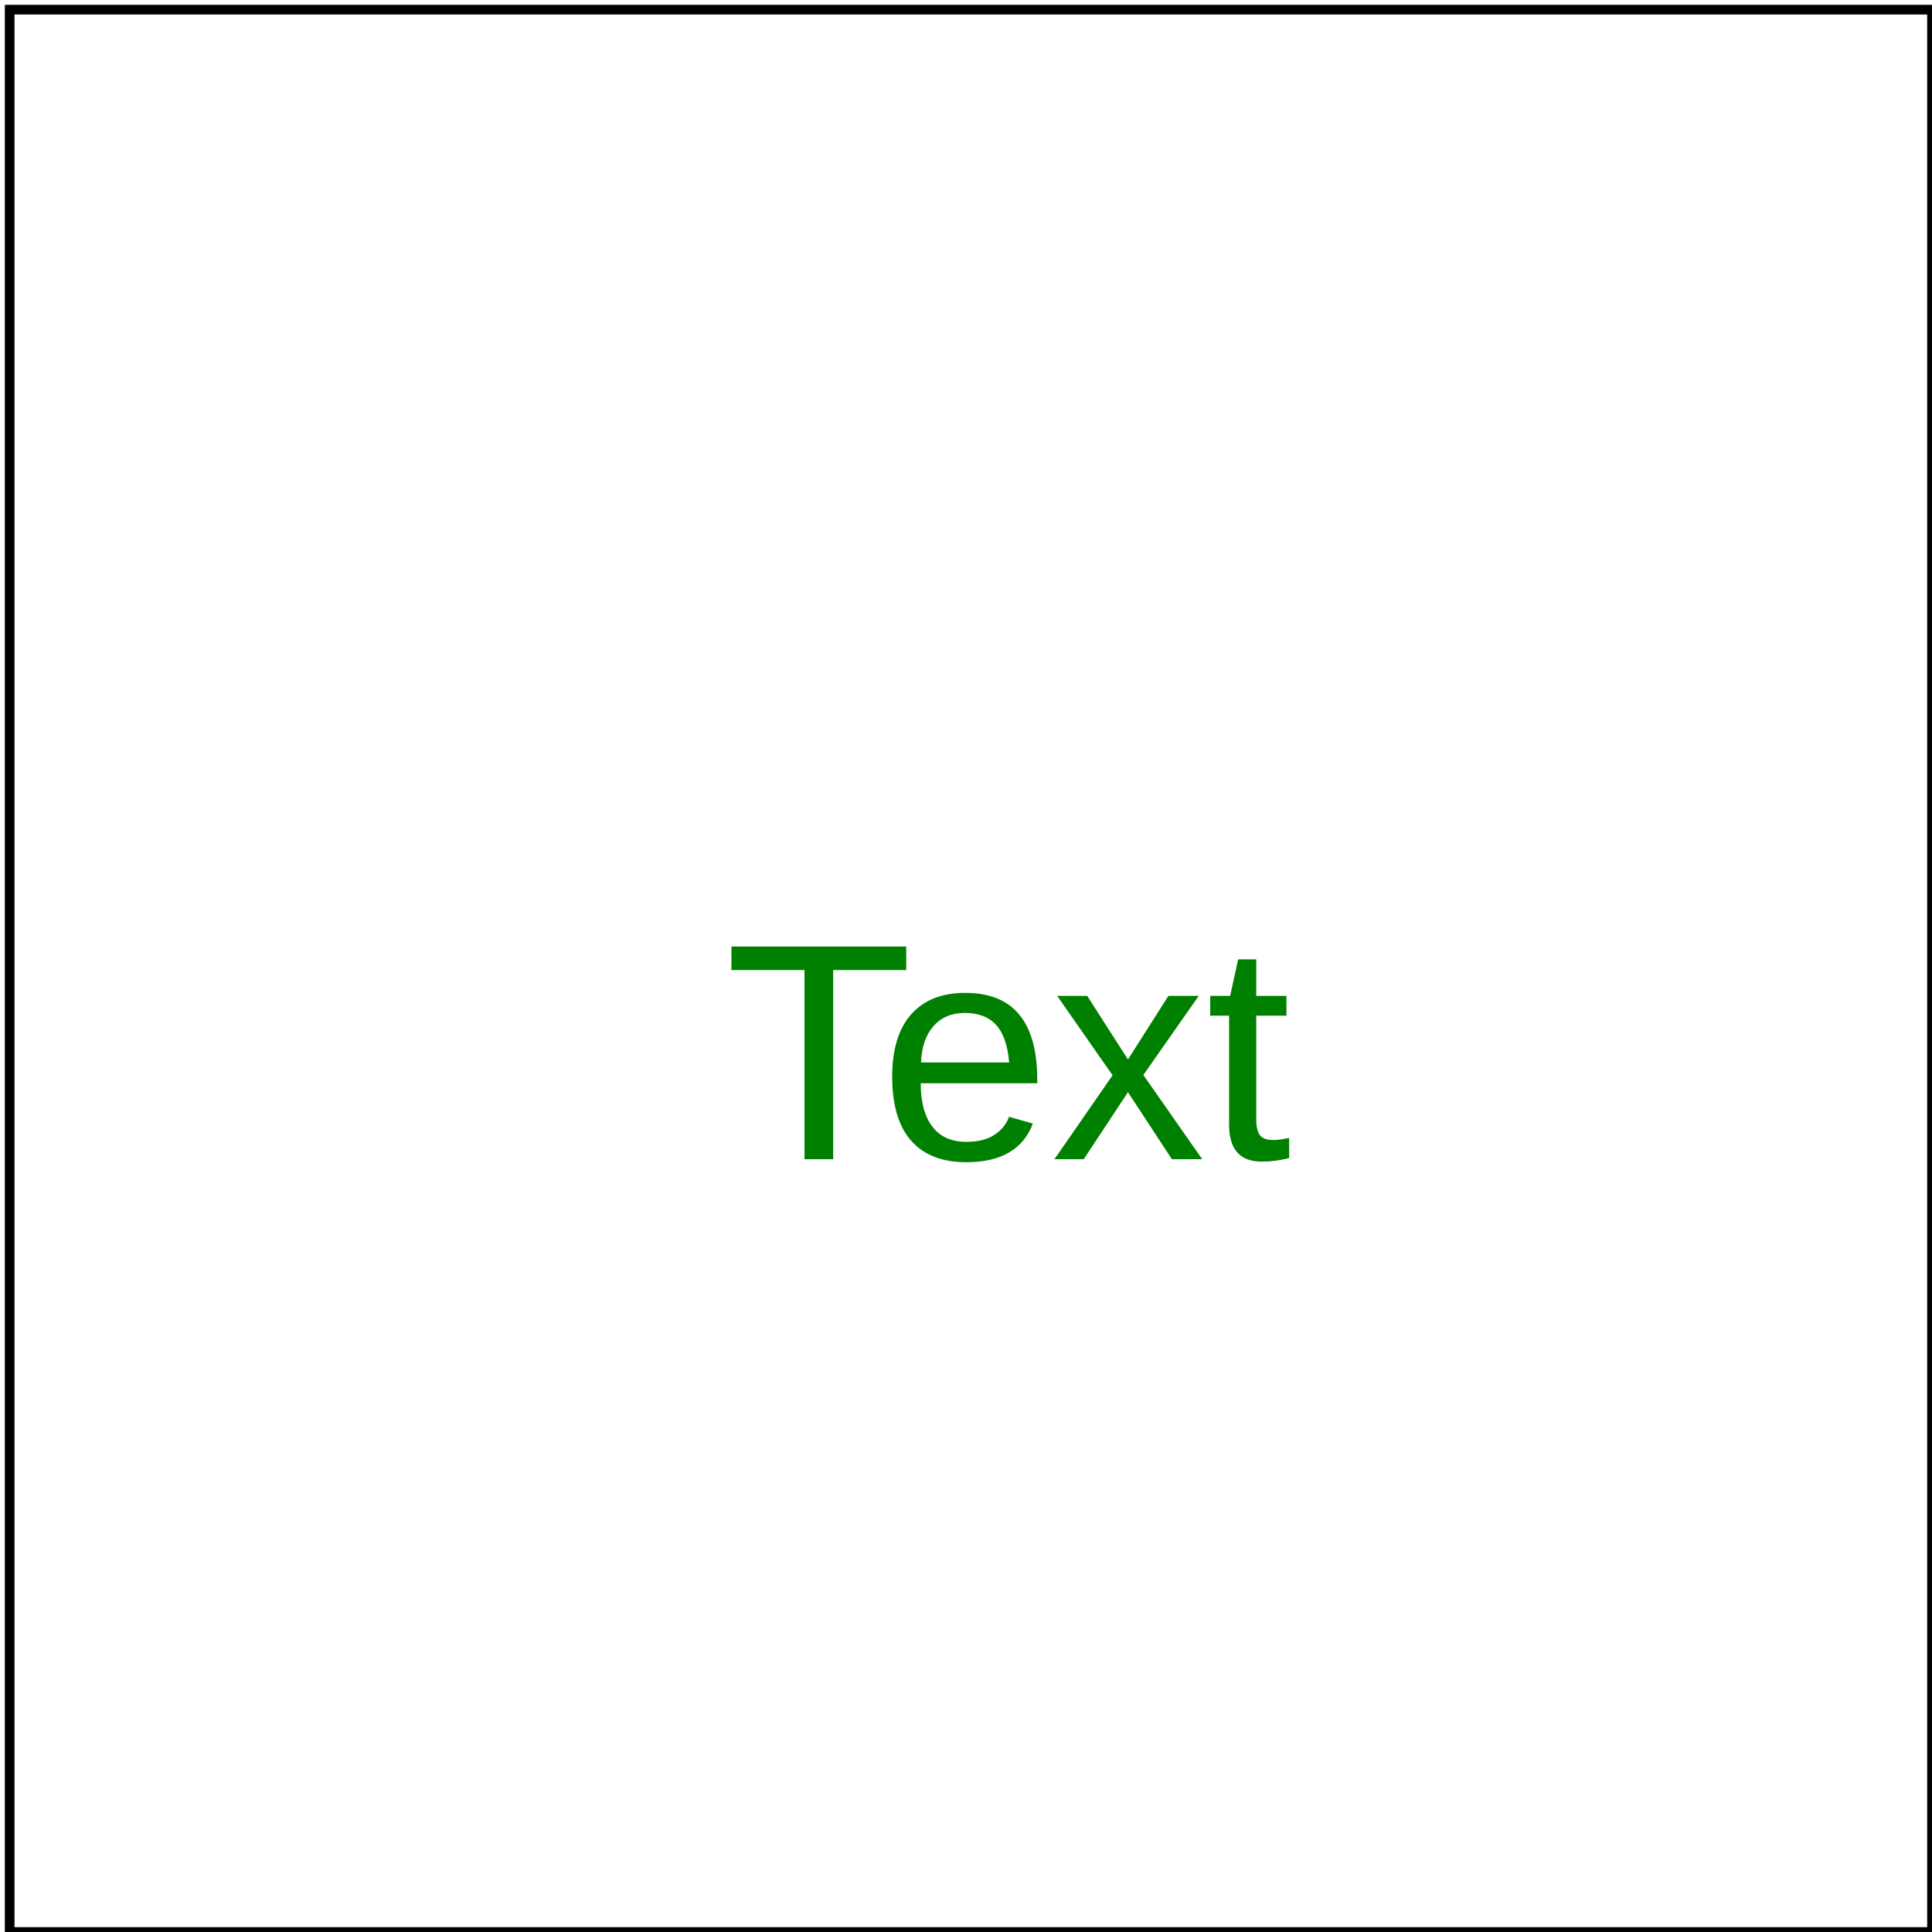
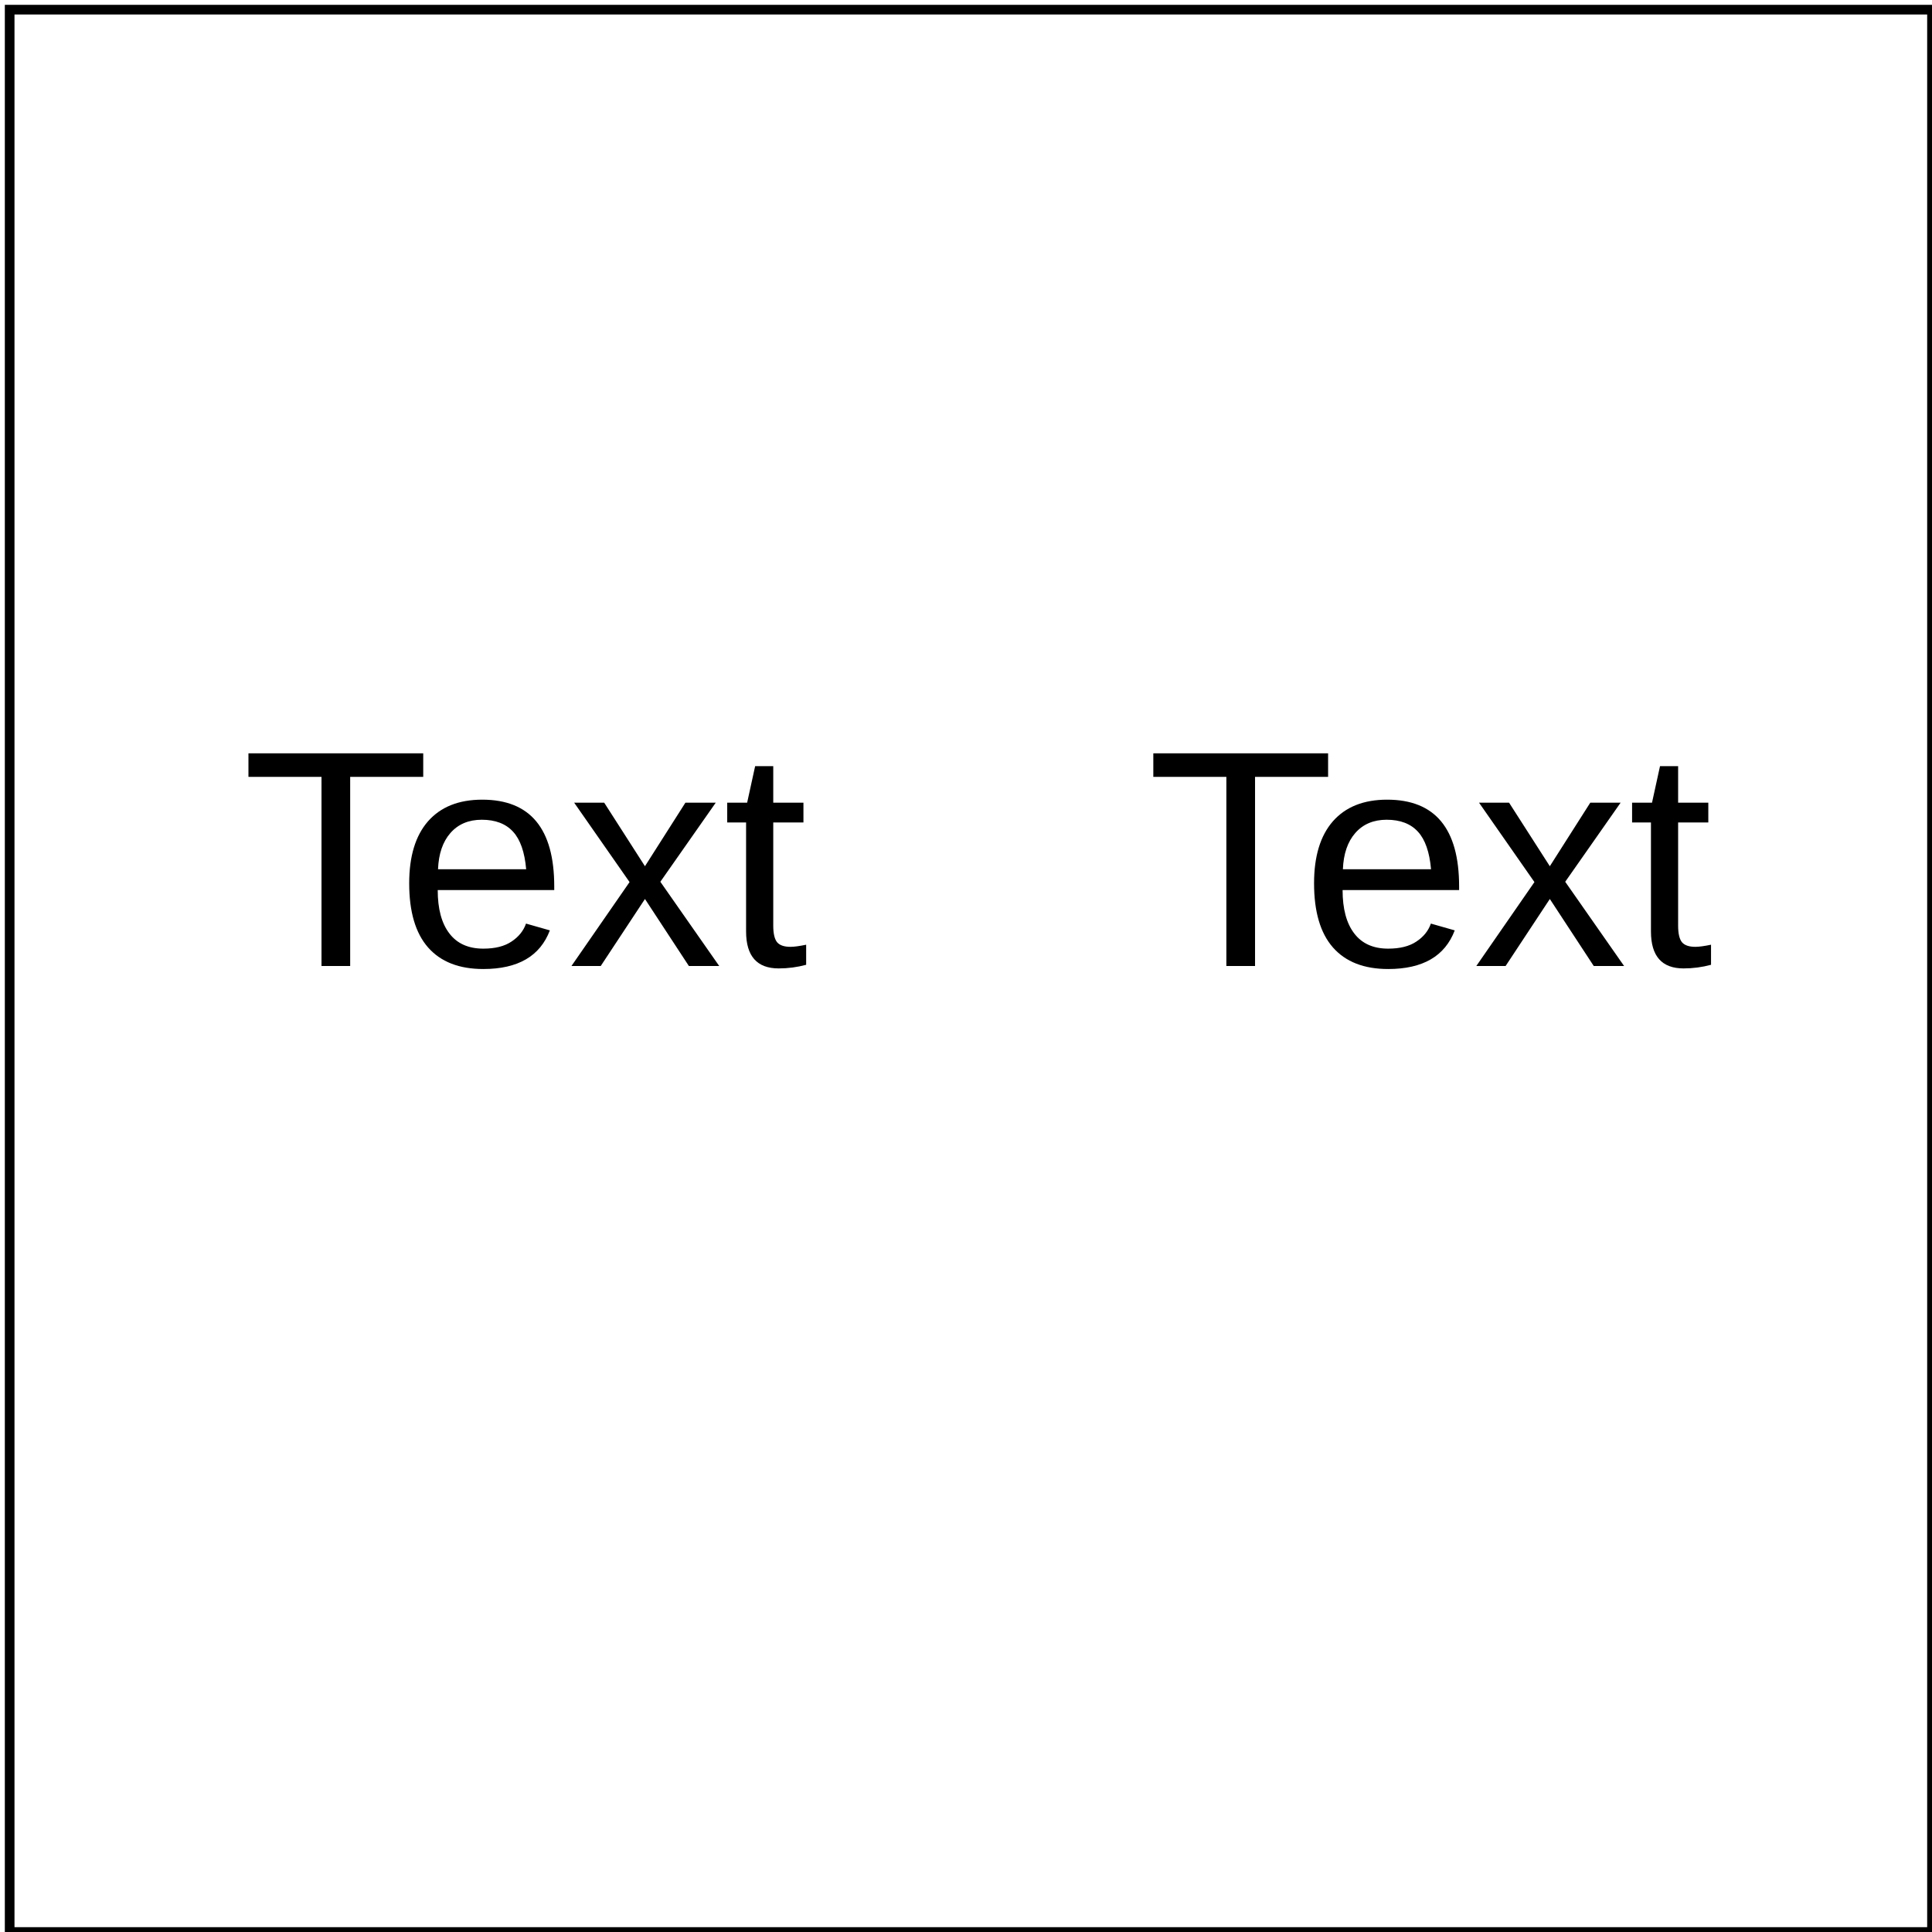
<svg xmlns="http://www.w3.org/2000/svg" id="svg1" viewBox="0 0 200 200" font-family="Arial" font-size="32">
-   <text id="text1" x="-40" y="120" fill="red">
-     <tspan id="tspan1" fill="green" xml:space="preserve">
-             Text
-         </tspan>
+   <text id="text1" x="25" y="100">
+     <tspan id="tspan1" xml:space="preserve">Text    Text</tspan>
  </text>
  <rect id="frame" x="1" y="1" width="199" height="199" fill="none" stroke="black" />
</svg>
